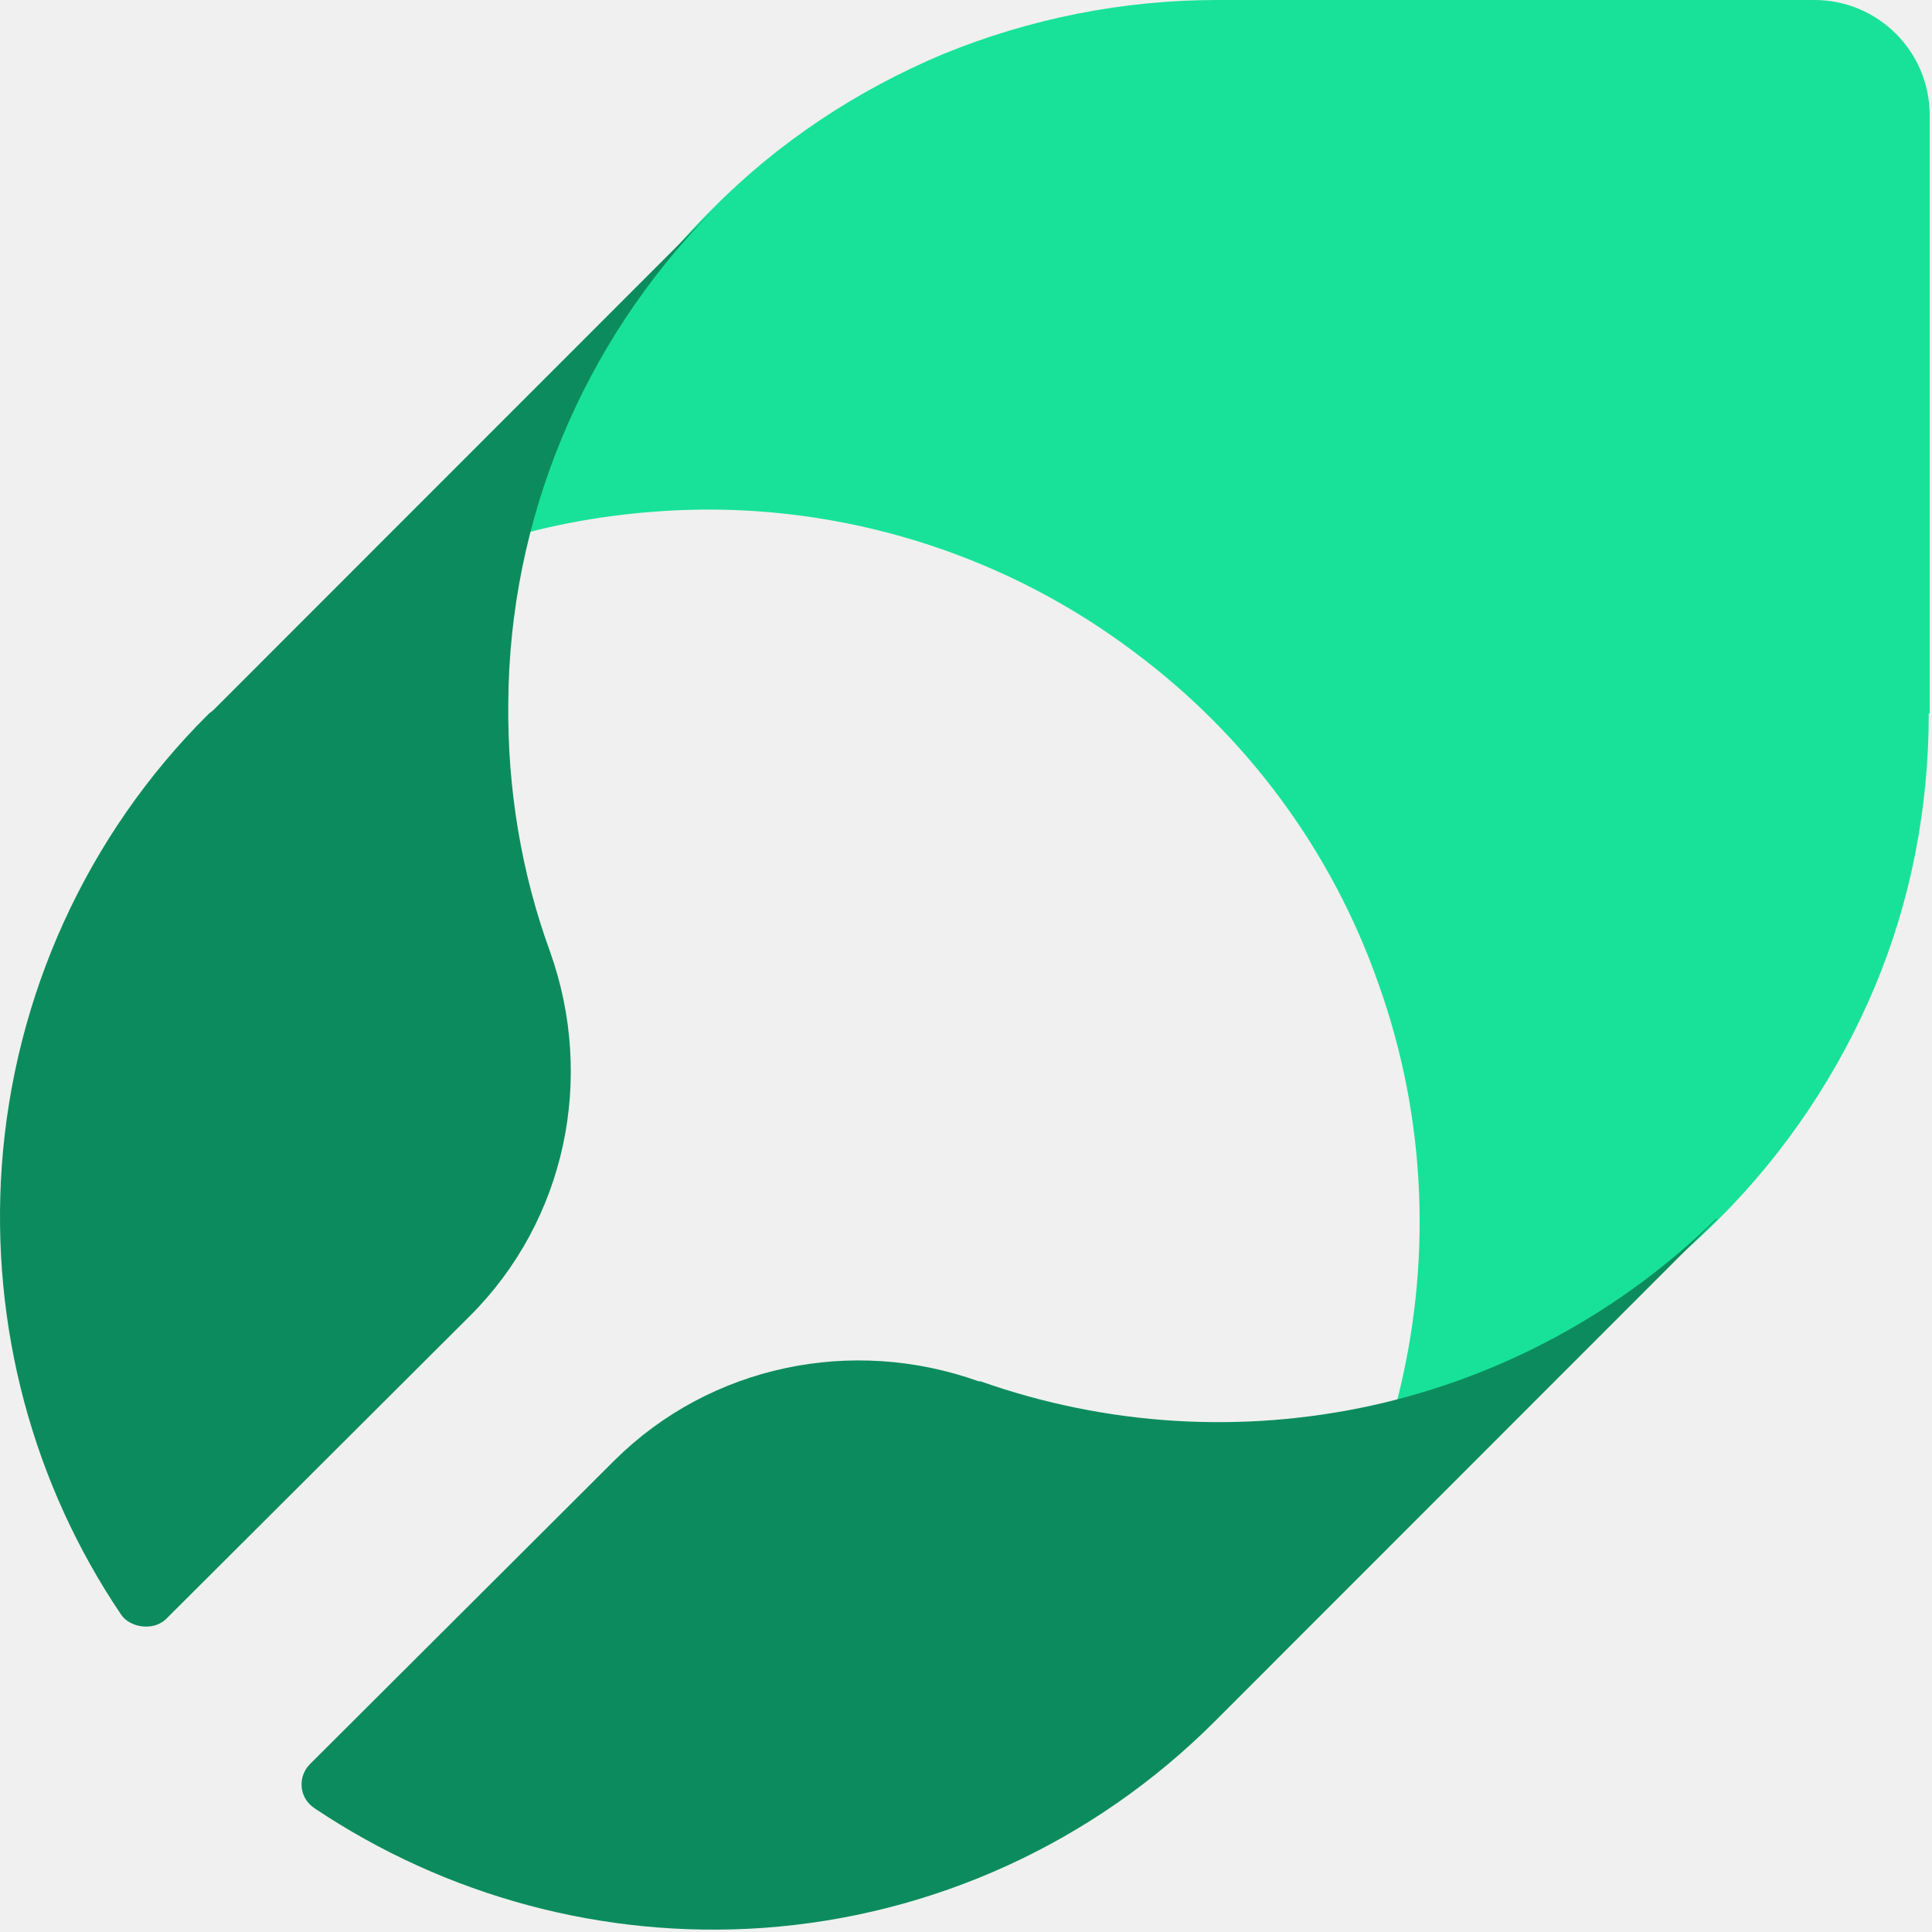
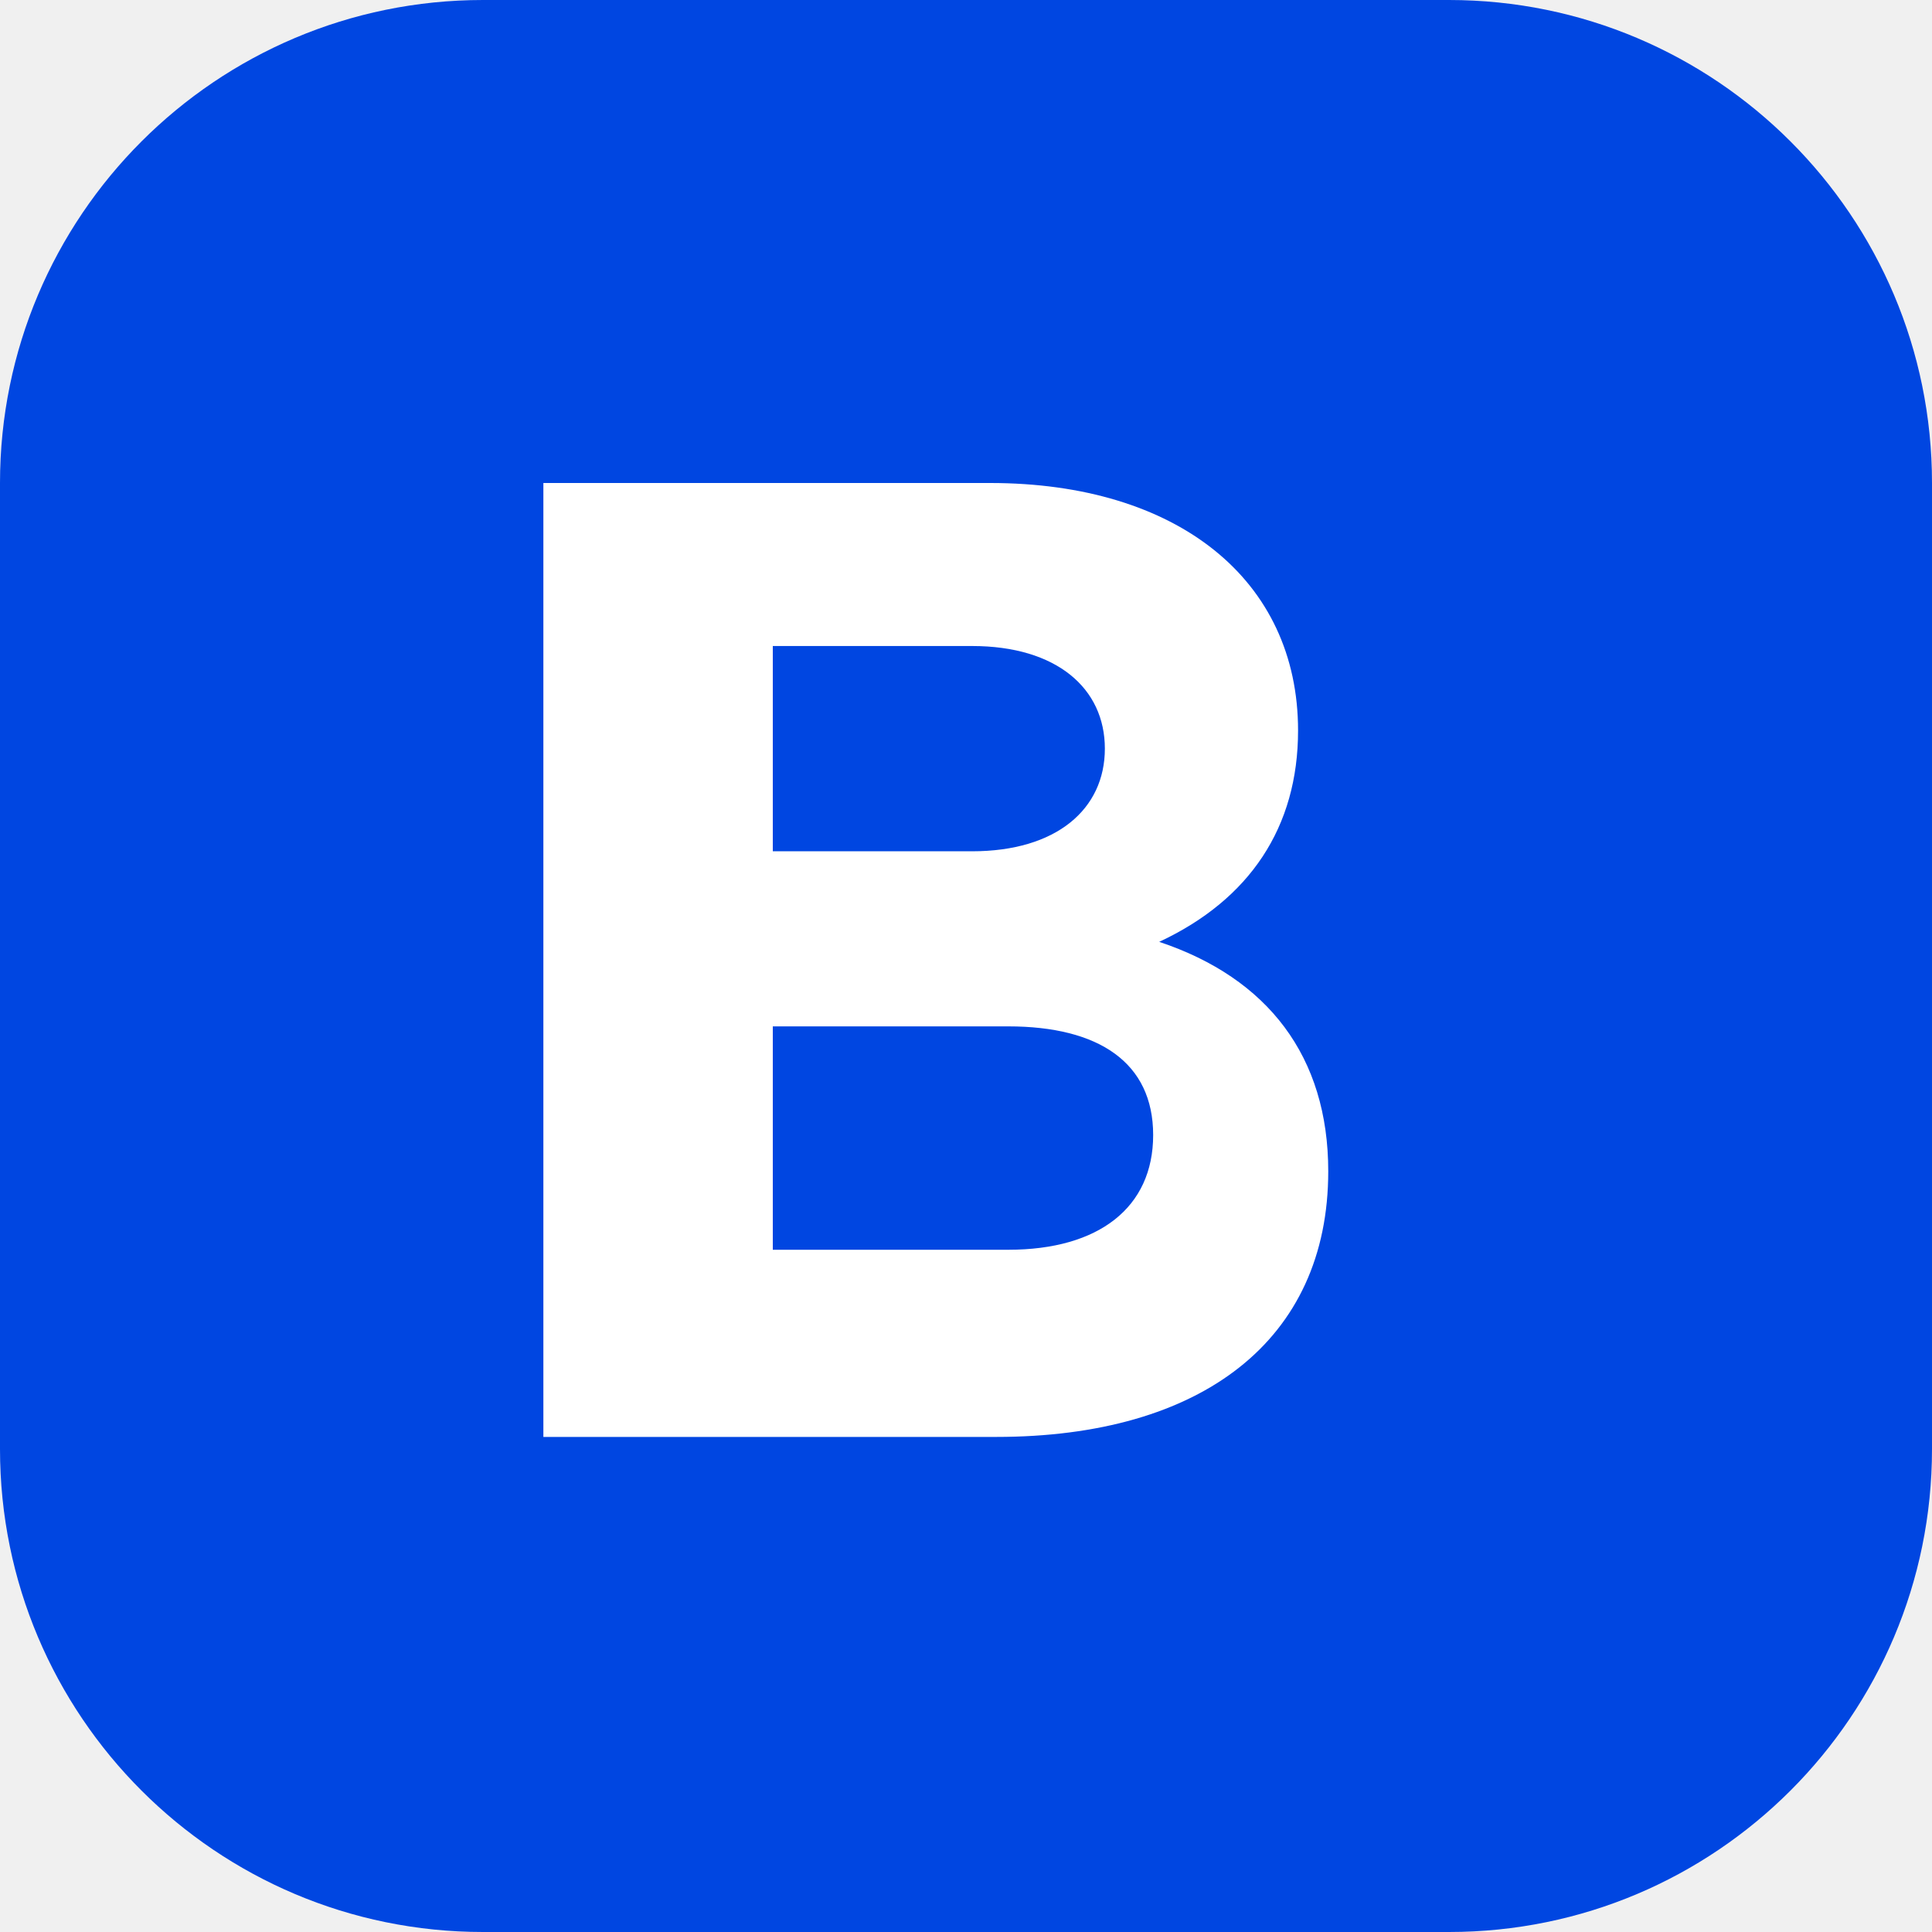
- <svg xmlns="http://www.w3.org/2000/svg" width="502" height="502" viewBox="0 0 502 502" fill="none">
-   <path d="M501.402 185.33V29.962C501.402 13.29 487.876 0 471.453 0H316.156C291.763 0 267.611 4.832 245.15 14.014C222.689 23.438 202.16 36.969 185.012 54.367L183.804 55.575C161.101 78.53 144.92 107.042 136.708 138.454C151.441 134.588 166.656 132.655 181.871 132.413C222.447 131.93 262.298 144.978 294.661 169.383C323.885 191.13 346.104 221.092 358.18 255.645C370.739 290.681 372.188 328.859 362.769 364.862C393.925 356.647 422.666 340.457 445.611 317.744L446.818 316.536C463.966 299.38 477.732 278.841 487.151 256.37C496.571 233.898 501.16 209.735 501.16 185.33H501.402Z" fill="#18E299" />
-   <path d="M132.071 182.706C132.312 135.044 151.32 89.307 184.764 55.125L55.557 184.391C55.076 184.873 54.594 185.113 54.113 185.595C22.593 216.888 3.586 258.774 0.458 303.066C-2.43 344.47 8.397 385.392 31.496 419.575C33.699 422.835 39.677 423.907 43.046 420.778L122.206 341.822C146.989 317.028 154.689 280.198 142.899 247.219C135.44 226.758 131.831 204.852 132.071 182.706Z" fill="#0C8C5E" />
-   <path d="M446.067 316.547C421.284 340.86 390.245 357.71 356.56 365.172C322.634 372.635 287.506 370.468 254.783 358.914C254.783 358.914 254.542 358.914 254.301 358.914C221.338 347.118 184.525 354.821 159.742 379.375L80.581 458.331C77.212 461.701 77.694 467.238 81.784 469.885C115.95 492.754 156.855 503.827 198.24 500.938C242.512 497.809 284.137 478.792 315.656 447.258L316.859 446.054L446.067 316.788V316.547Z" fill="#0C8C5E" />
+ <svg xmlns="http://www.w3.org/2000/svg" viewBox="0 0 32 32" fill="none" role="img" aria-label="Bit2Me">
+   <rect width="32" height="32" rx="8" fill="#0046E1" />
+   <path d="M9 8h7.4c3.1 0 5.1 1.6 5.1 4.1 0 1.6-.8 2.8-2.3 3.5 1.8.6 2.8 1.9 2.8 3.8 0 2.8-2.1 4.4-5.5 4.4H9V8zm3.8 6.1h3.3c1.4 0 2.2-.7 2.2-1.7s-.8-1.7-2.2-1.7h-3.3v3.4zm0 6.6h3.9c1.5 0 2.4-.7 2.4-1.9s-.9-1.8-2.4-1.8h-3.9v3.7z" fill="#FFFFFF" />
</svg>
